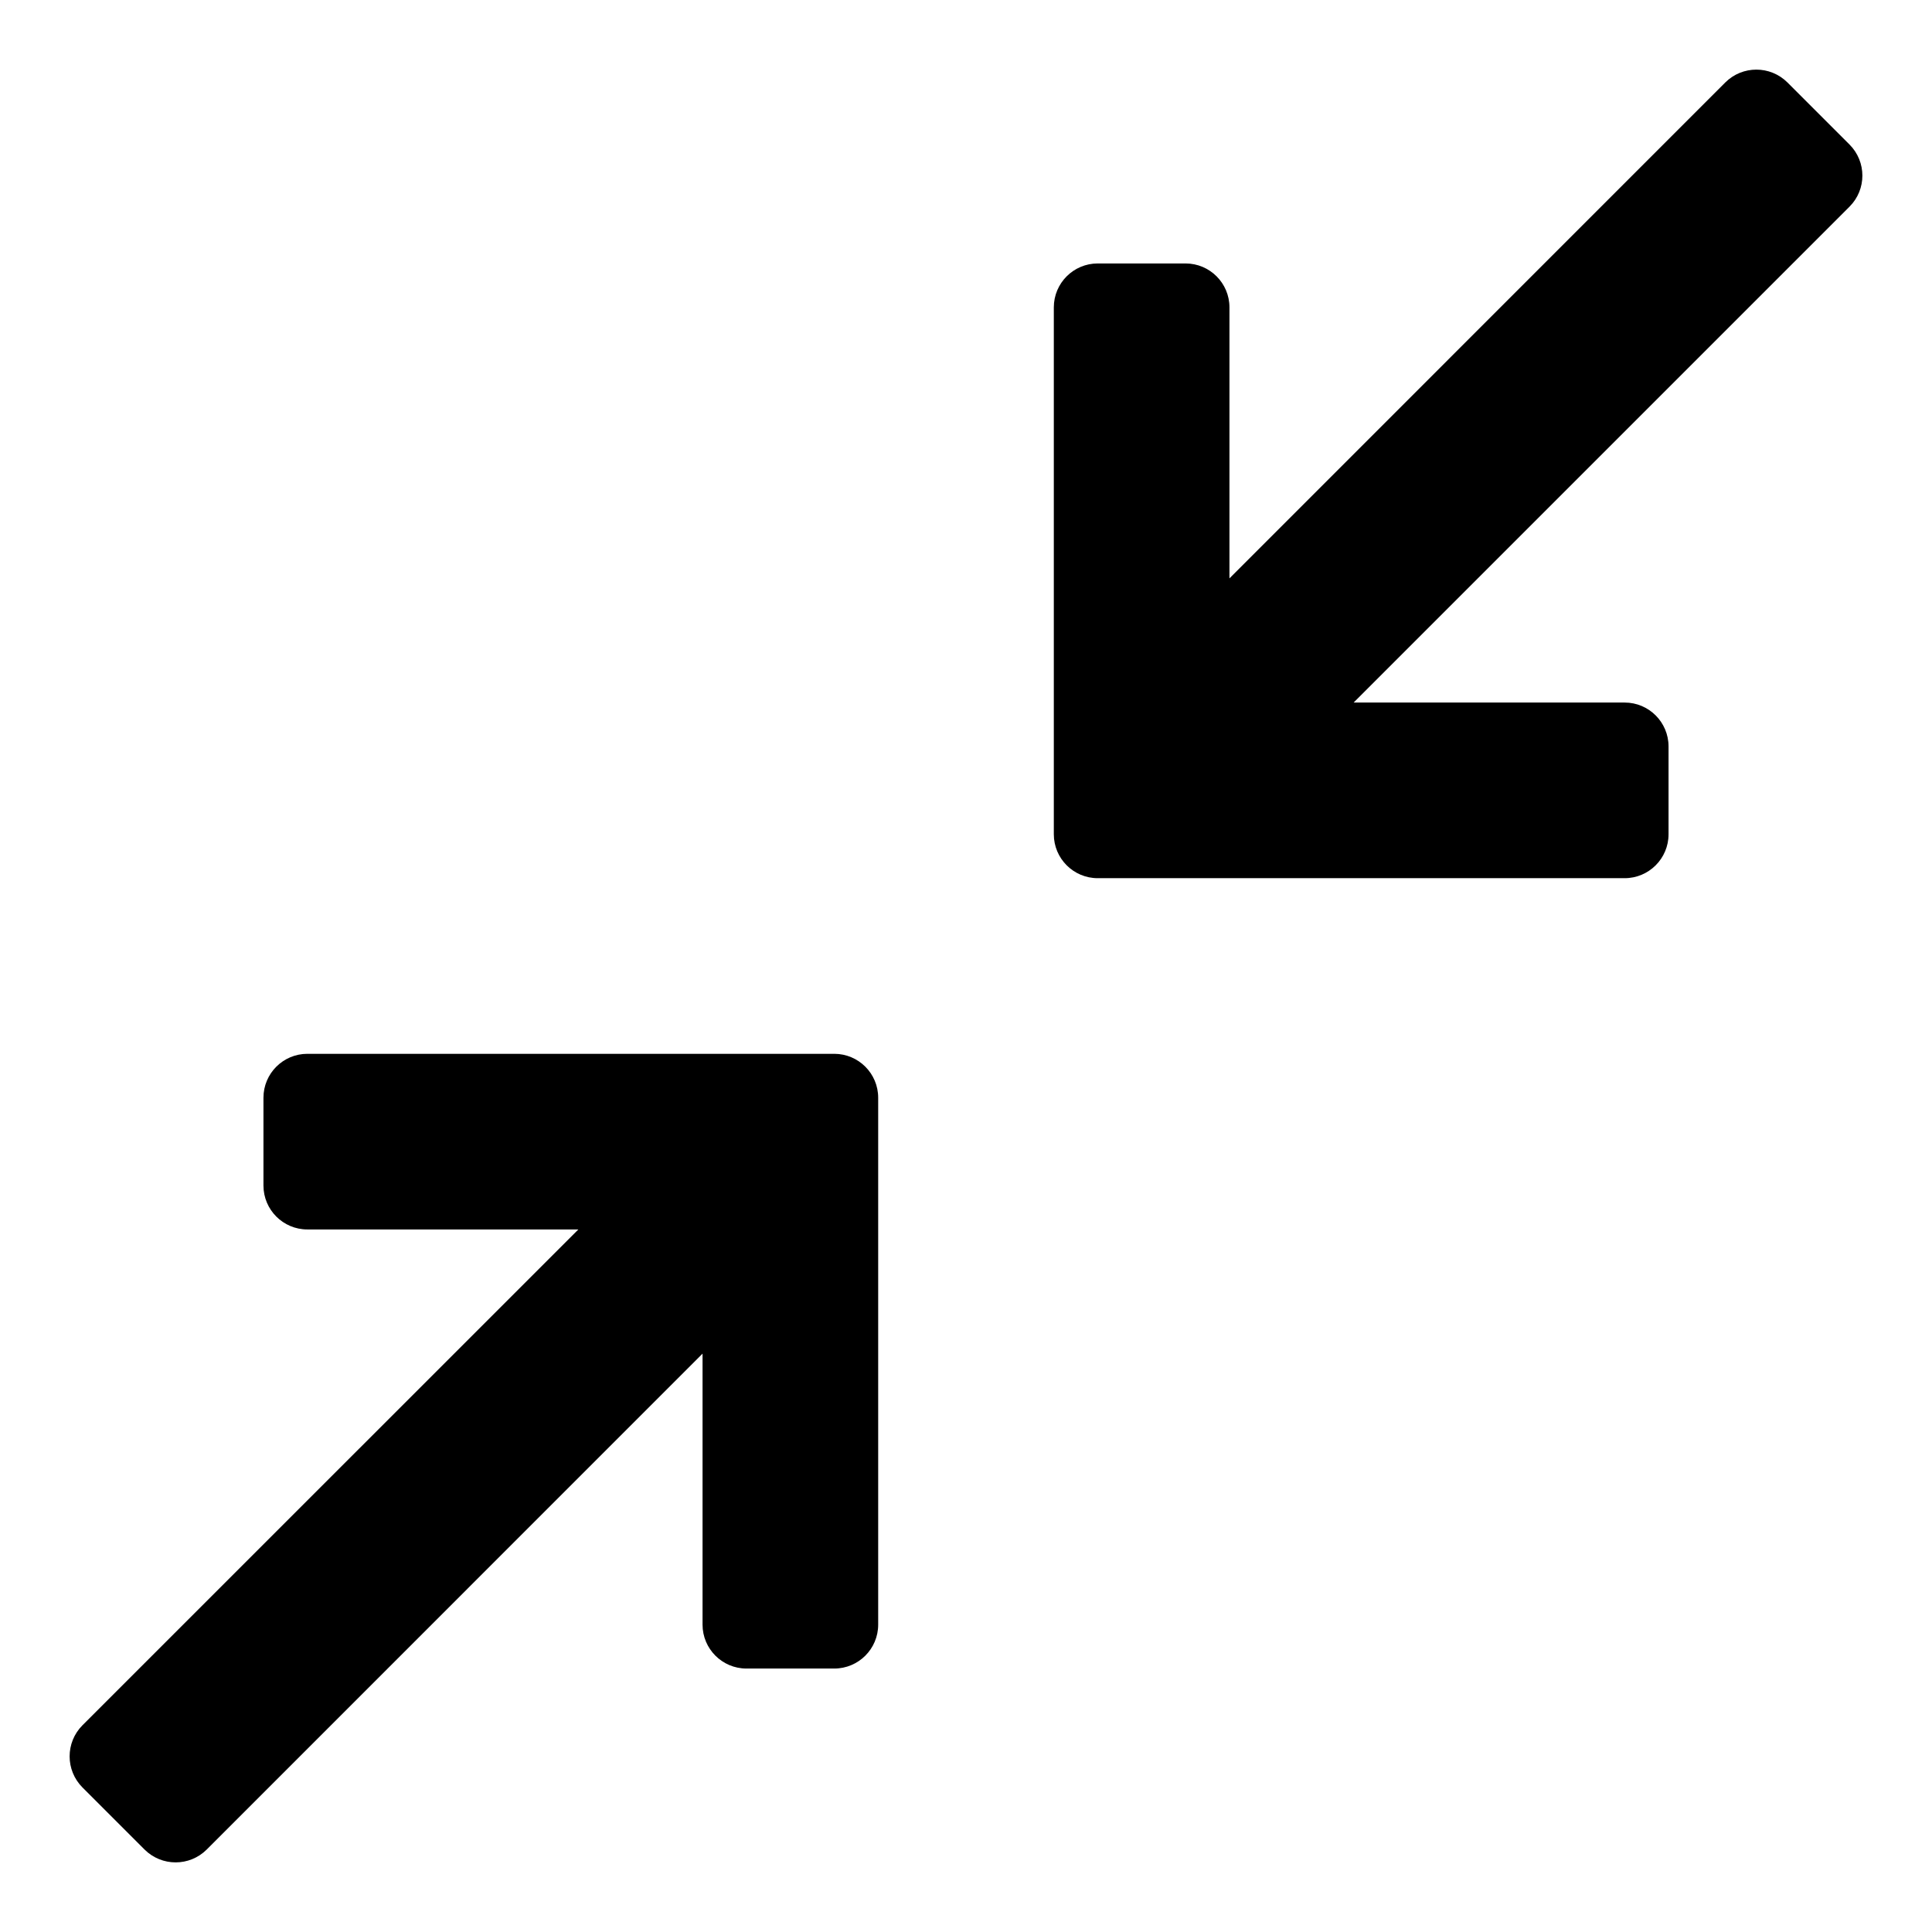
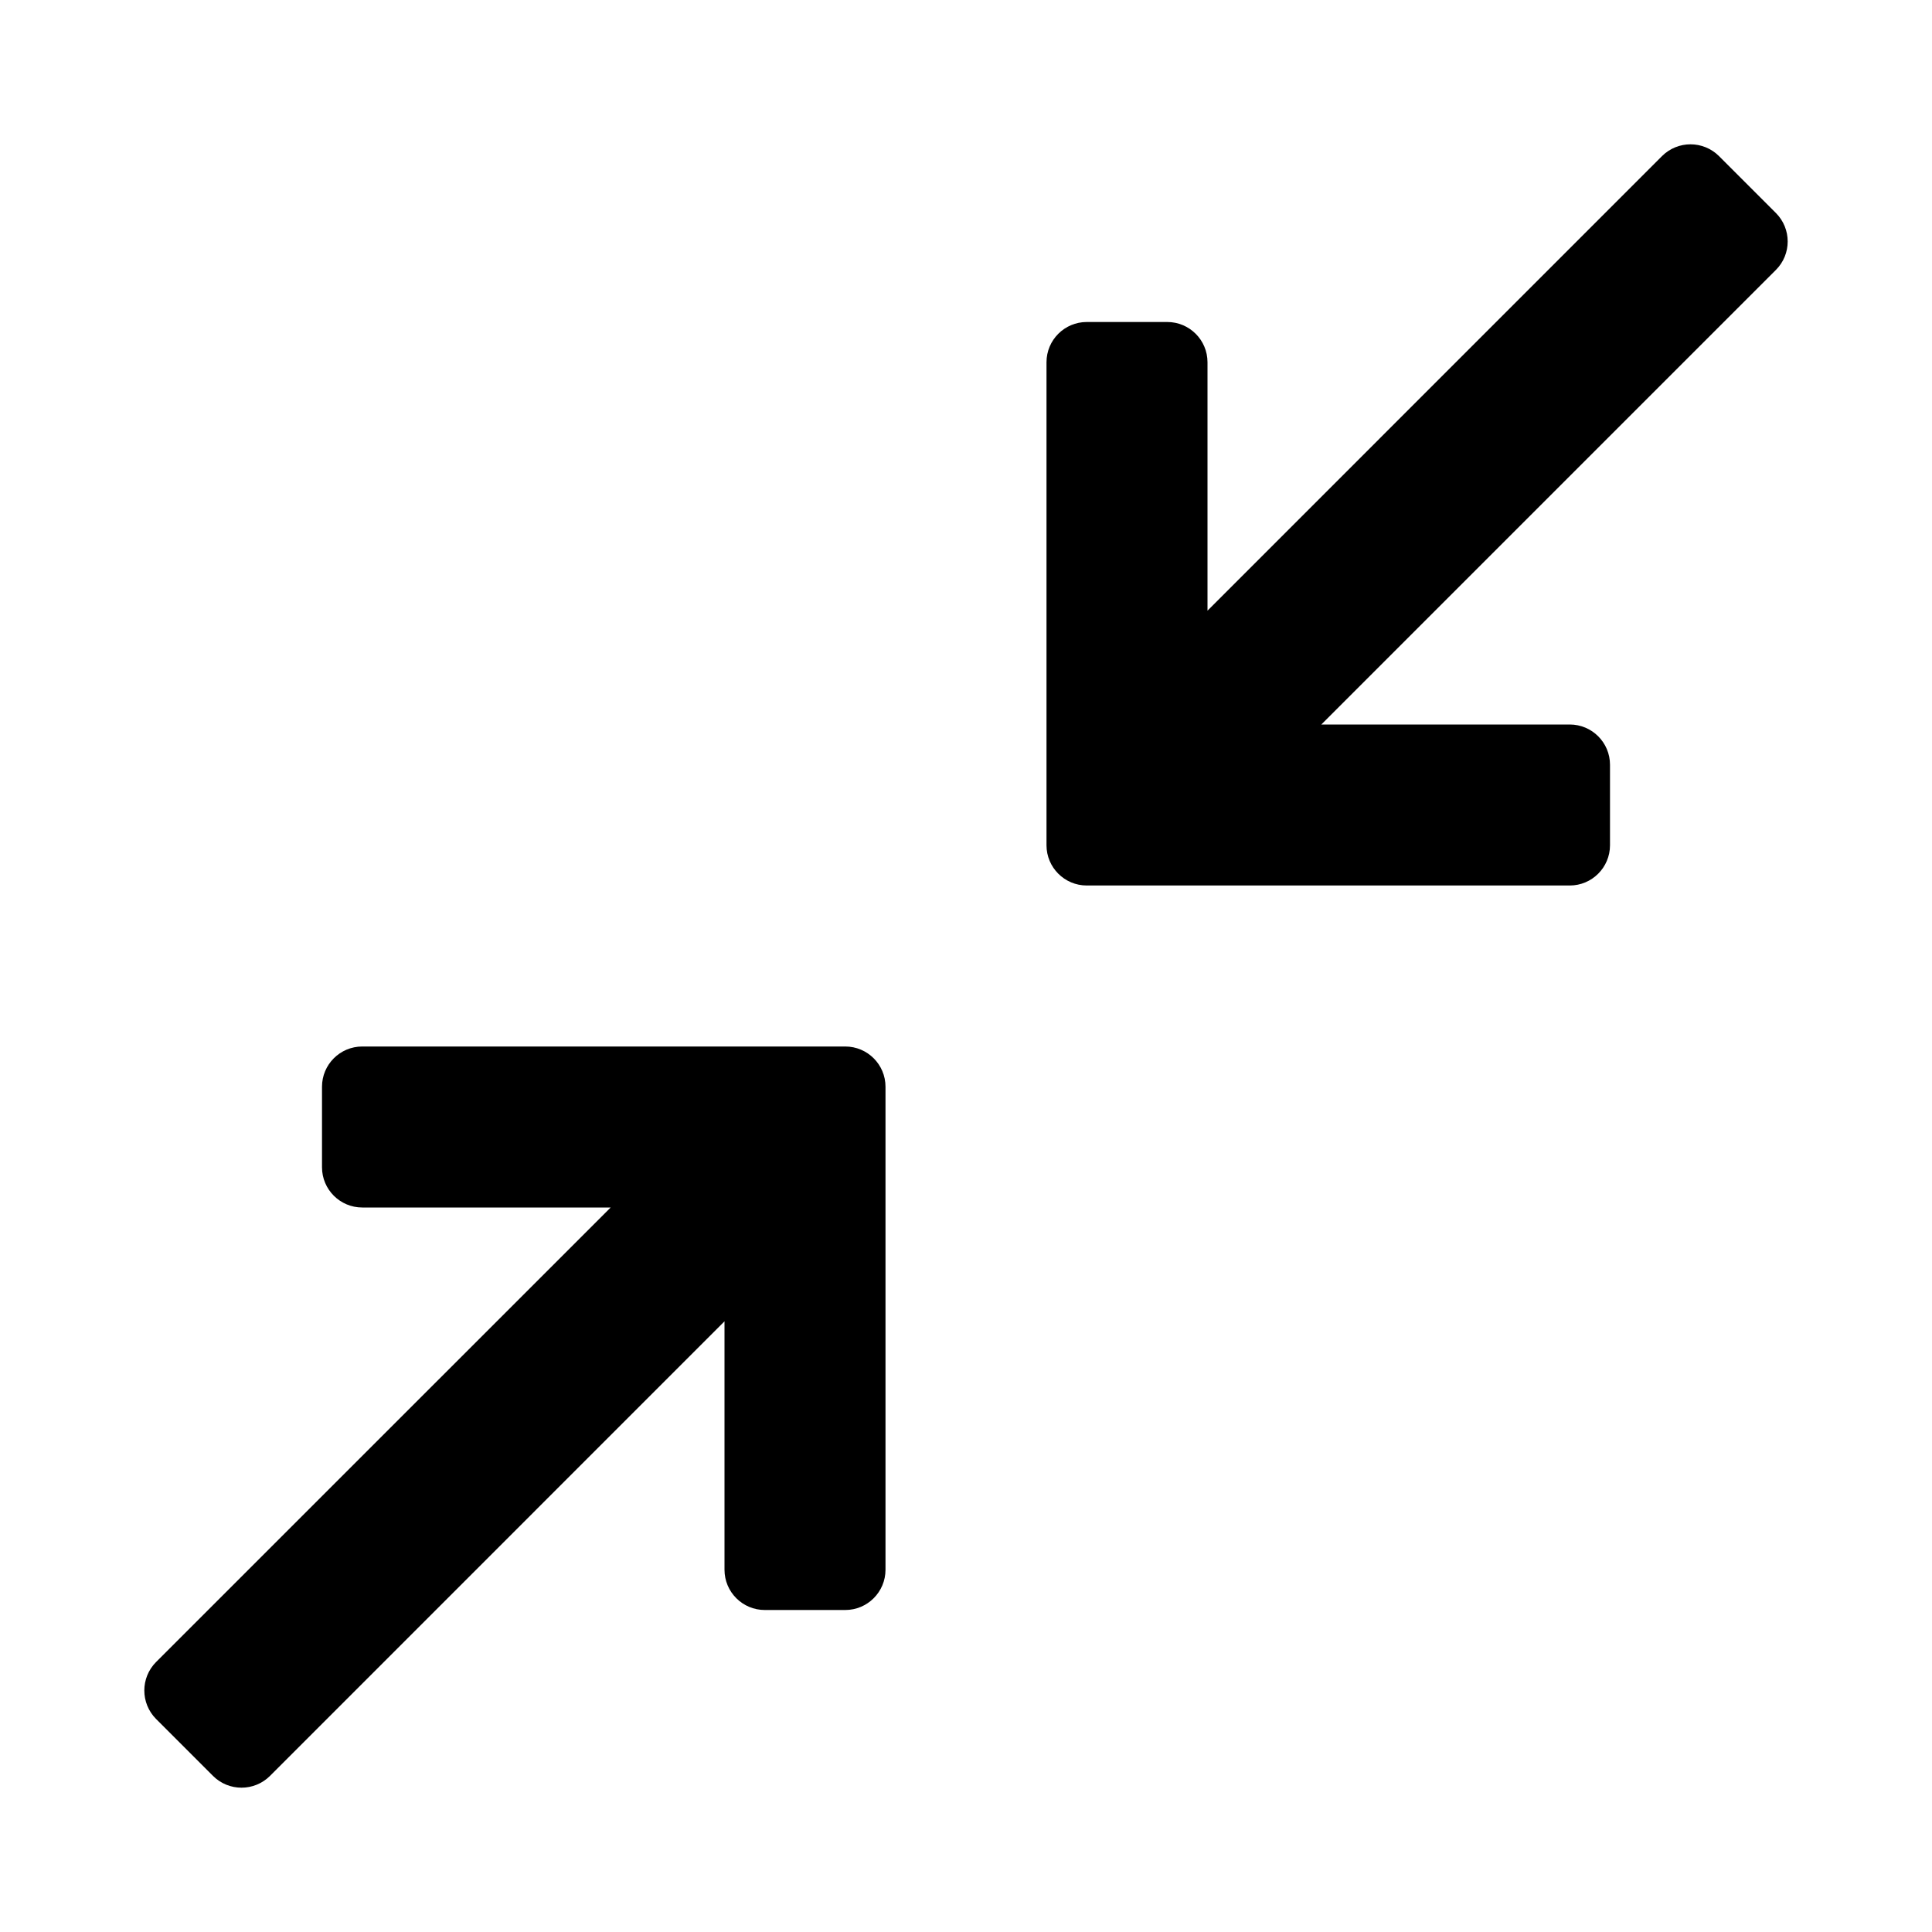
- <svg xmlns="http://www.w3.org/2000/svg" aria-label="exit fullscreen" viewBox="0 0 22 22">
-   <path d="M19.646 0.939L14 6.586V3.5C14 3.224 13.776 3 13.5 3H12.5C12.224 3 12 3.224 12 3.5V9.5C12 9.776 12.224 10 12.5 10H18.5C18.776 10 19 9.776 19 9.5V8.5C19 8.224 18.776 8 18.5 8H15.414L21.061 2.353C21.256 2.158 21.256 1.842 21.061 1.646L20.354 0.939C20.158 0.744 19.842 0.744 19.646 0.939Z" />
-   <path d="M6.586 14L0.939 19.646C0.744 19.842 0.744 20.158 0.939 20.354L1.646 21.061C1.842 21.256 2.158 21.256 2.354 21.061L8 15.414V18.5C8 18.776 8.224 19 8.5 19H9.5C9.776 19 10 18.776 10 18.5V12.5C10 12.224 9.776 12 9.5 12H3.5C3.224 12 3 12.224 3 12.5V13.5C3 13.776 3.224 14 3.5 14H6.586Z" />
+ <svg xmlns="http://www.w3.org/2000/svg" aria-label="exit fullscreen" viewBox="0 0 24 24">
+   <path d="M20.646 1.939L15 7.586V4.5C15 4.224 14.776 4 14.5 4H13.5C13.224 4 13 4.224 13 4.5V10.5C13 10.776 13.224 11 13.5 11H19.5C19.776 11 20 10.776 20 10.5V9.5C20 9.224 19.776 9 19.5 9H16.414L22.061 3.353C22.256 3.158 22.256 2.842 22.061 2.646L21.354 1.939C21.158 1.744 20.842 1.744 20.646 1.939Z" />
+   <path d="M7.586 15L1.939 20.646C1.744 20.842 1.744 21.158 1.939 21.354L2.646 22.061C2.842 22.256 3.158 22.256 3.354 22.061L9 16.414V19.5C9 19.776 9.224 20 9.5 20H10.5C10.776 20 11 19.776 11 19.5V13.5C11 13.224 10.776 13 10.5 13H4.5C4.224 13 4 13.224 4 13.5V14.5C4 14.776 4.224 15 4.5 15H7.586Z" />
</svg>
